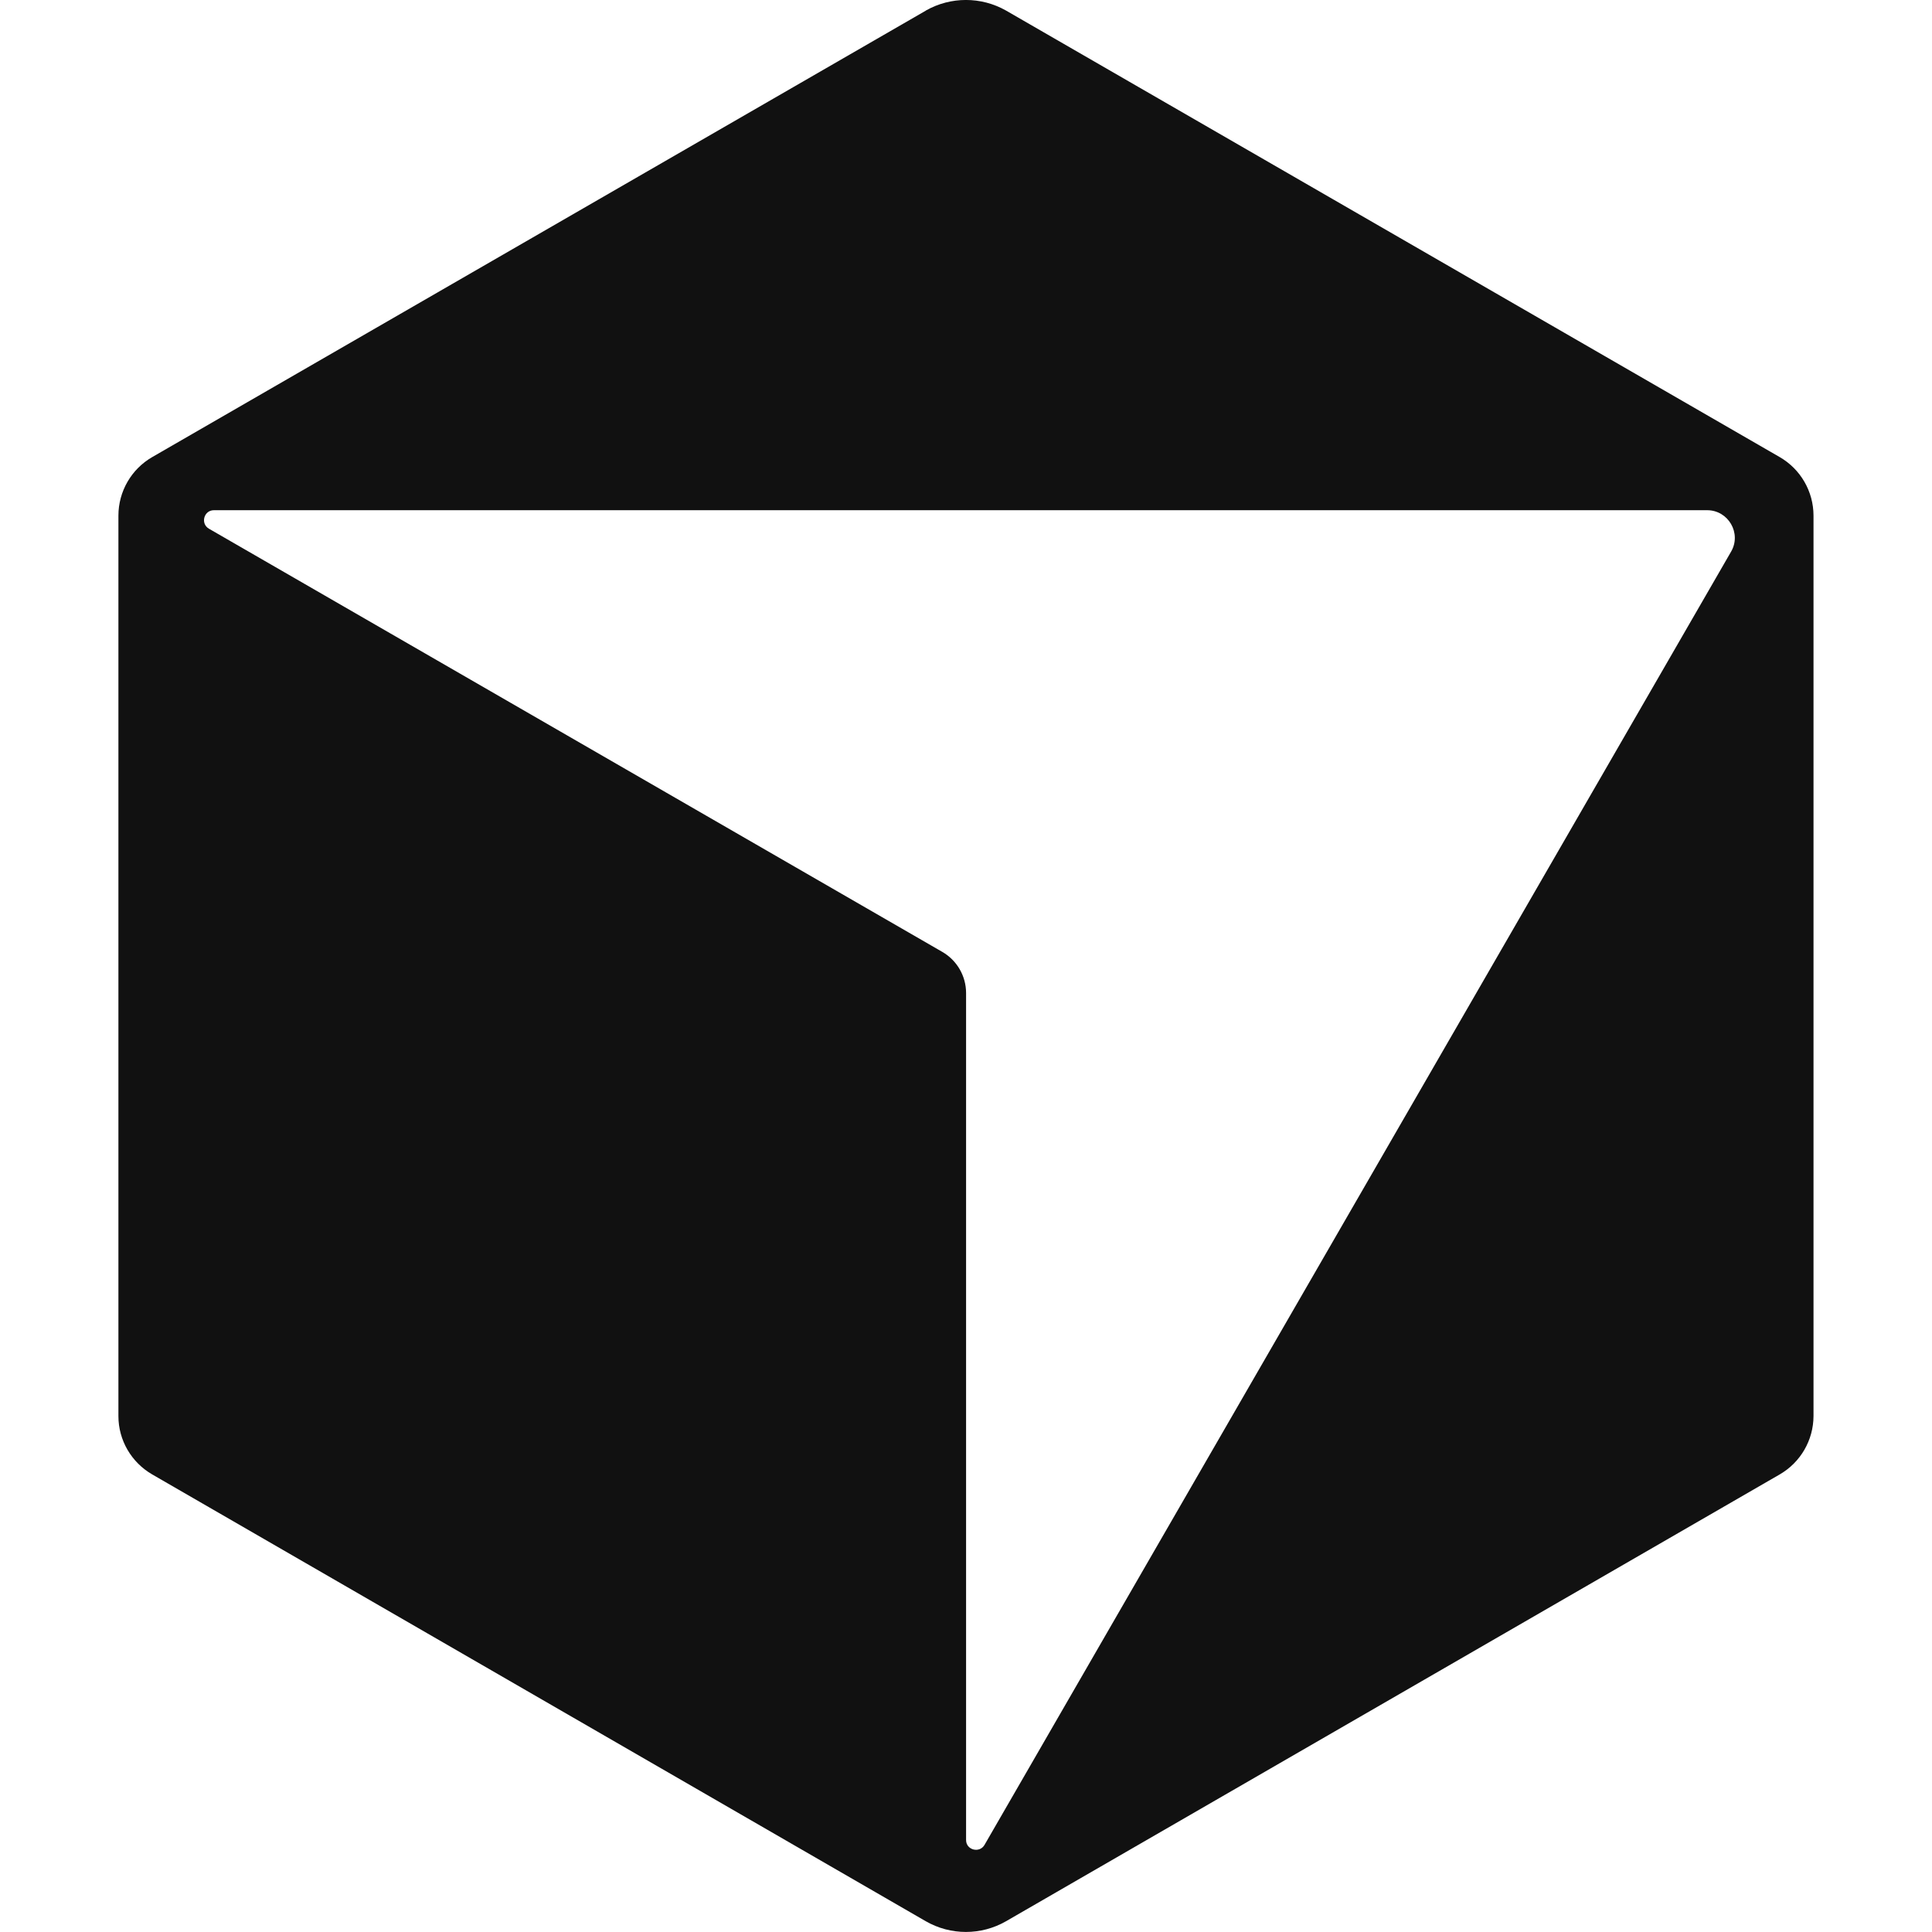
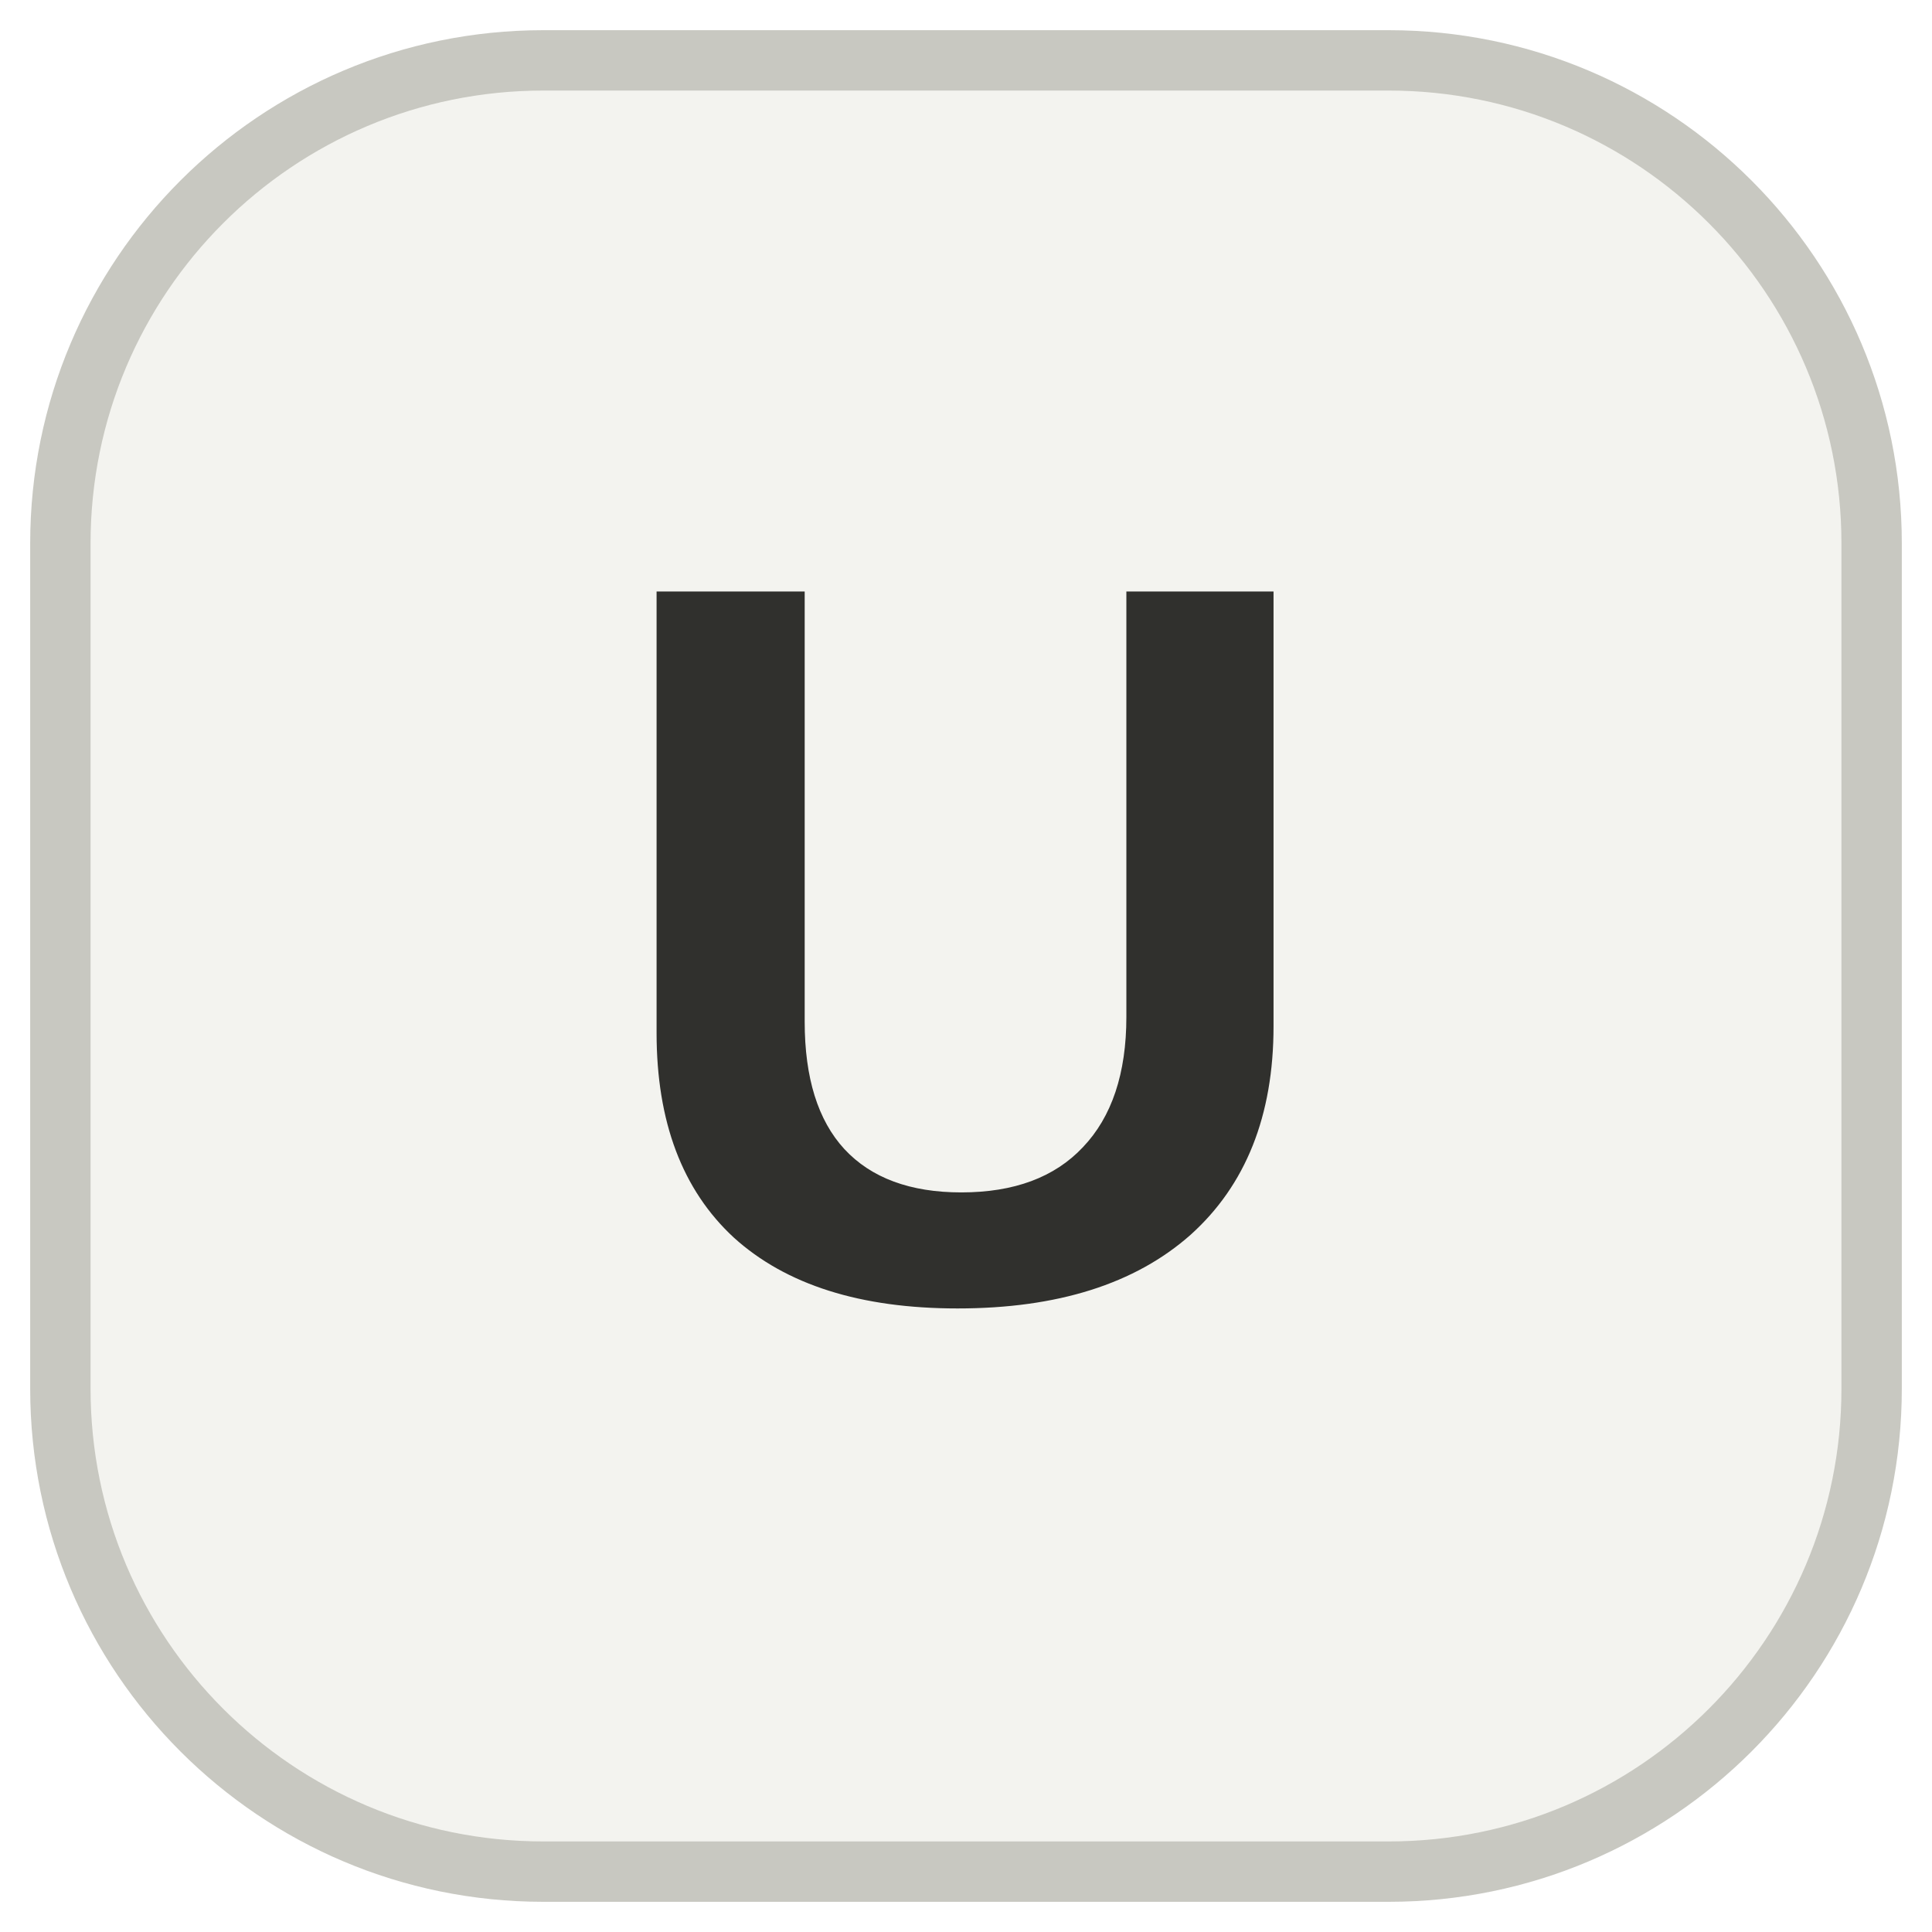
- <svg xmlns="http://www.w3.org/2000/svg" fill="#111111" role="img" viewBox="0 0 24 24">
-   <path d="M11.503.131 1.891 5.678a.84.84 0 0 0-.42.726v11.188c0 .3.162.575.42.724l9.609 5.55a1 1 0 0 0 .998 0l9.61-5.55a.84.84 0 0 0 .42-.724V6.404a.84.84 0 0 0-.42-.726L12.497.131a1.01 1.01 0 0 0-.996 0M2.657 6.338h18.55c.263 0 .43.287.297.515L12.23 22.918c-.062.107-.229.064-.229-.06V12.335a.59.59 0 0 0-.295-.51l-9.11-5.257c-.109-.063-.064-.23.061-.23" />
+ <svg xmlns="http://www.w3.org/2000/svg" viewBox="0 0 32 32" role="img">
+   <rect x="1" y="1" width="30" height="30" rx="8" fill="#f3f3ef" stroke="#c8c8c1" />
+   <text x="16" y="21.5" text-anchor="middle" font-family="Arial,sans-serif" font-size="17" font-weight="600" fill="#30302d">U</text>
</svg>
